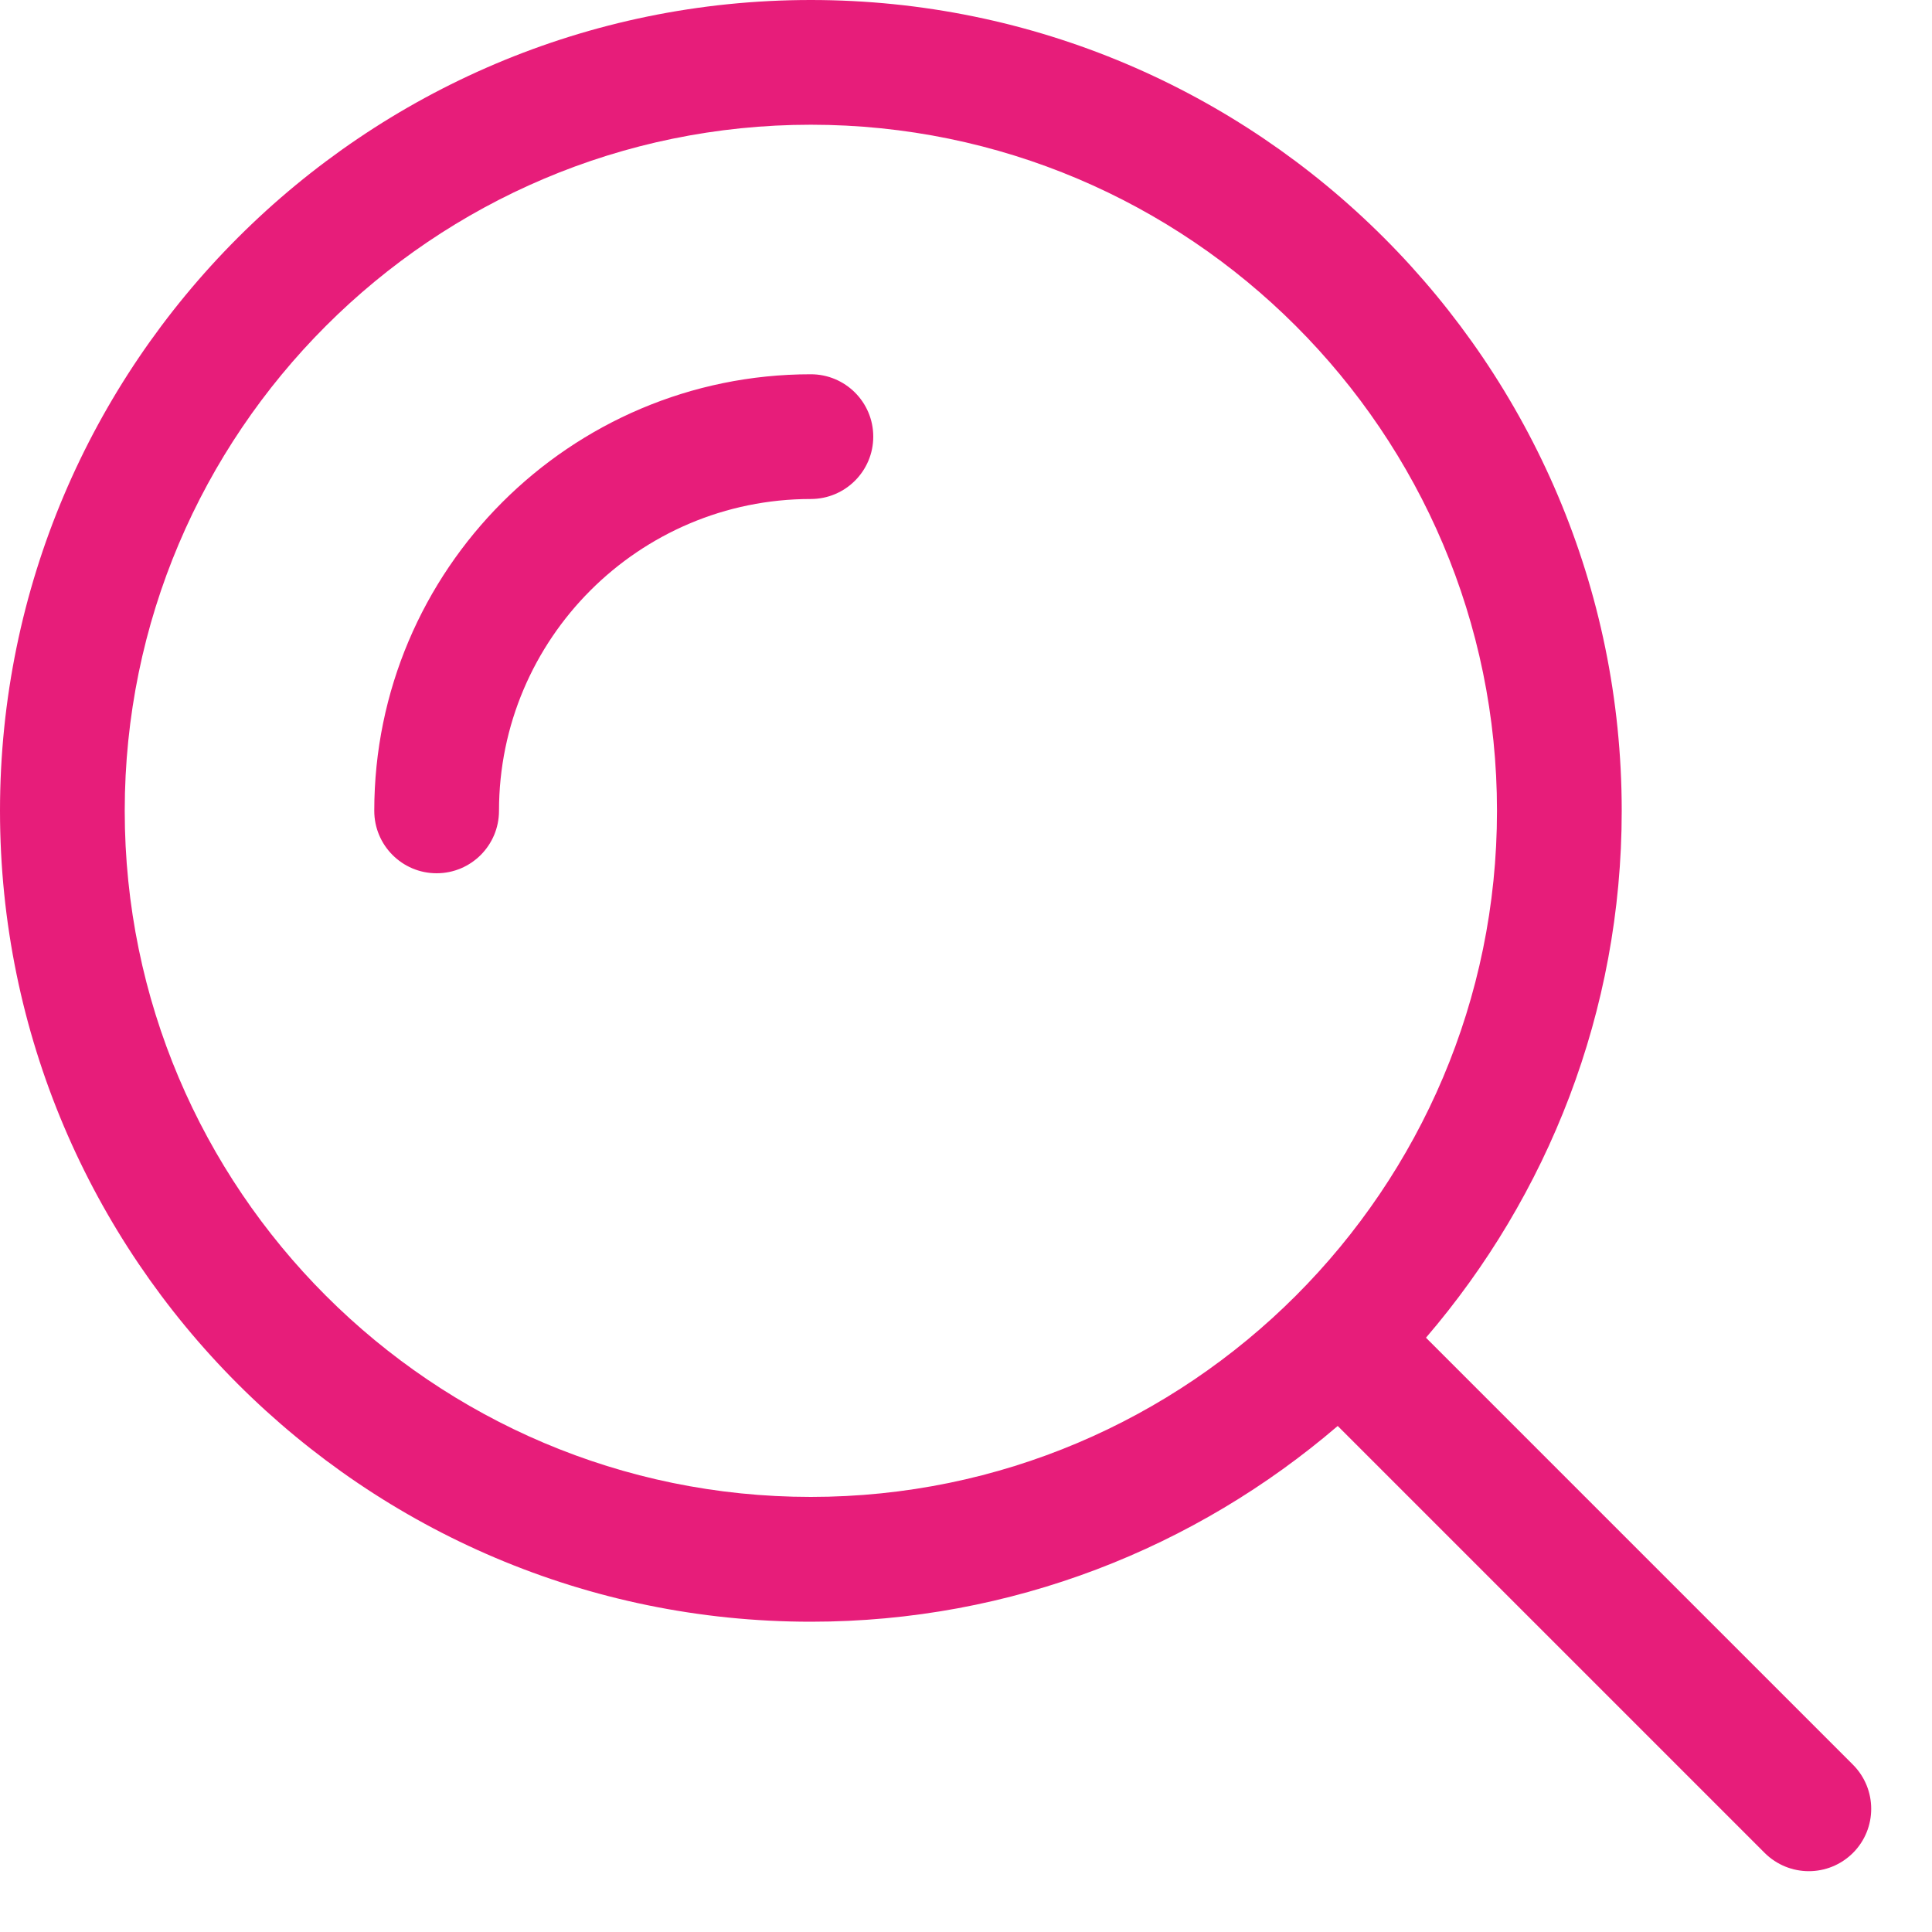
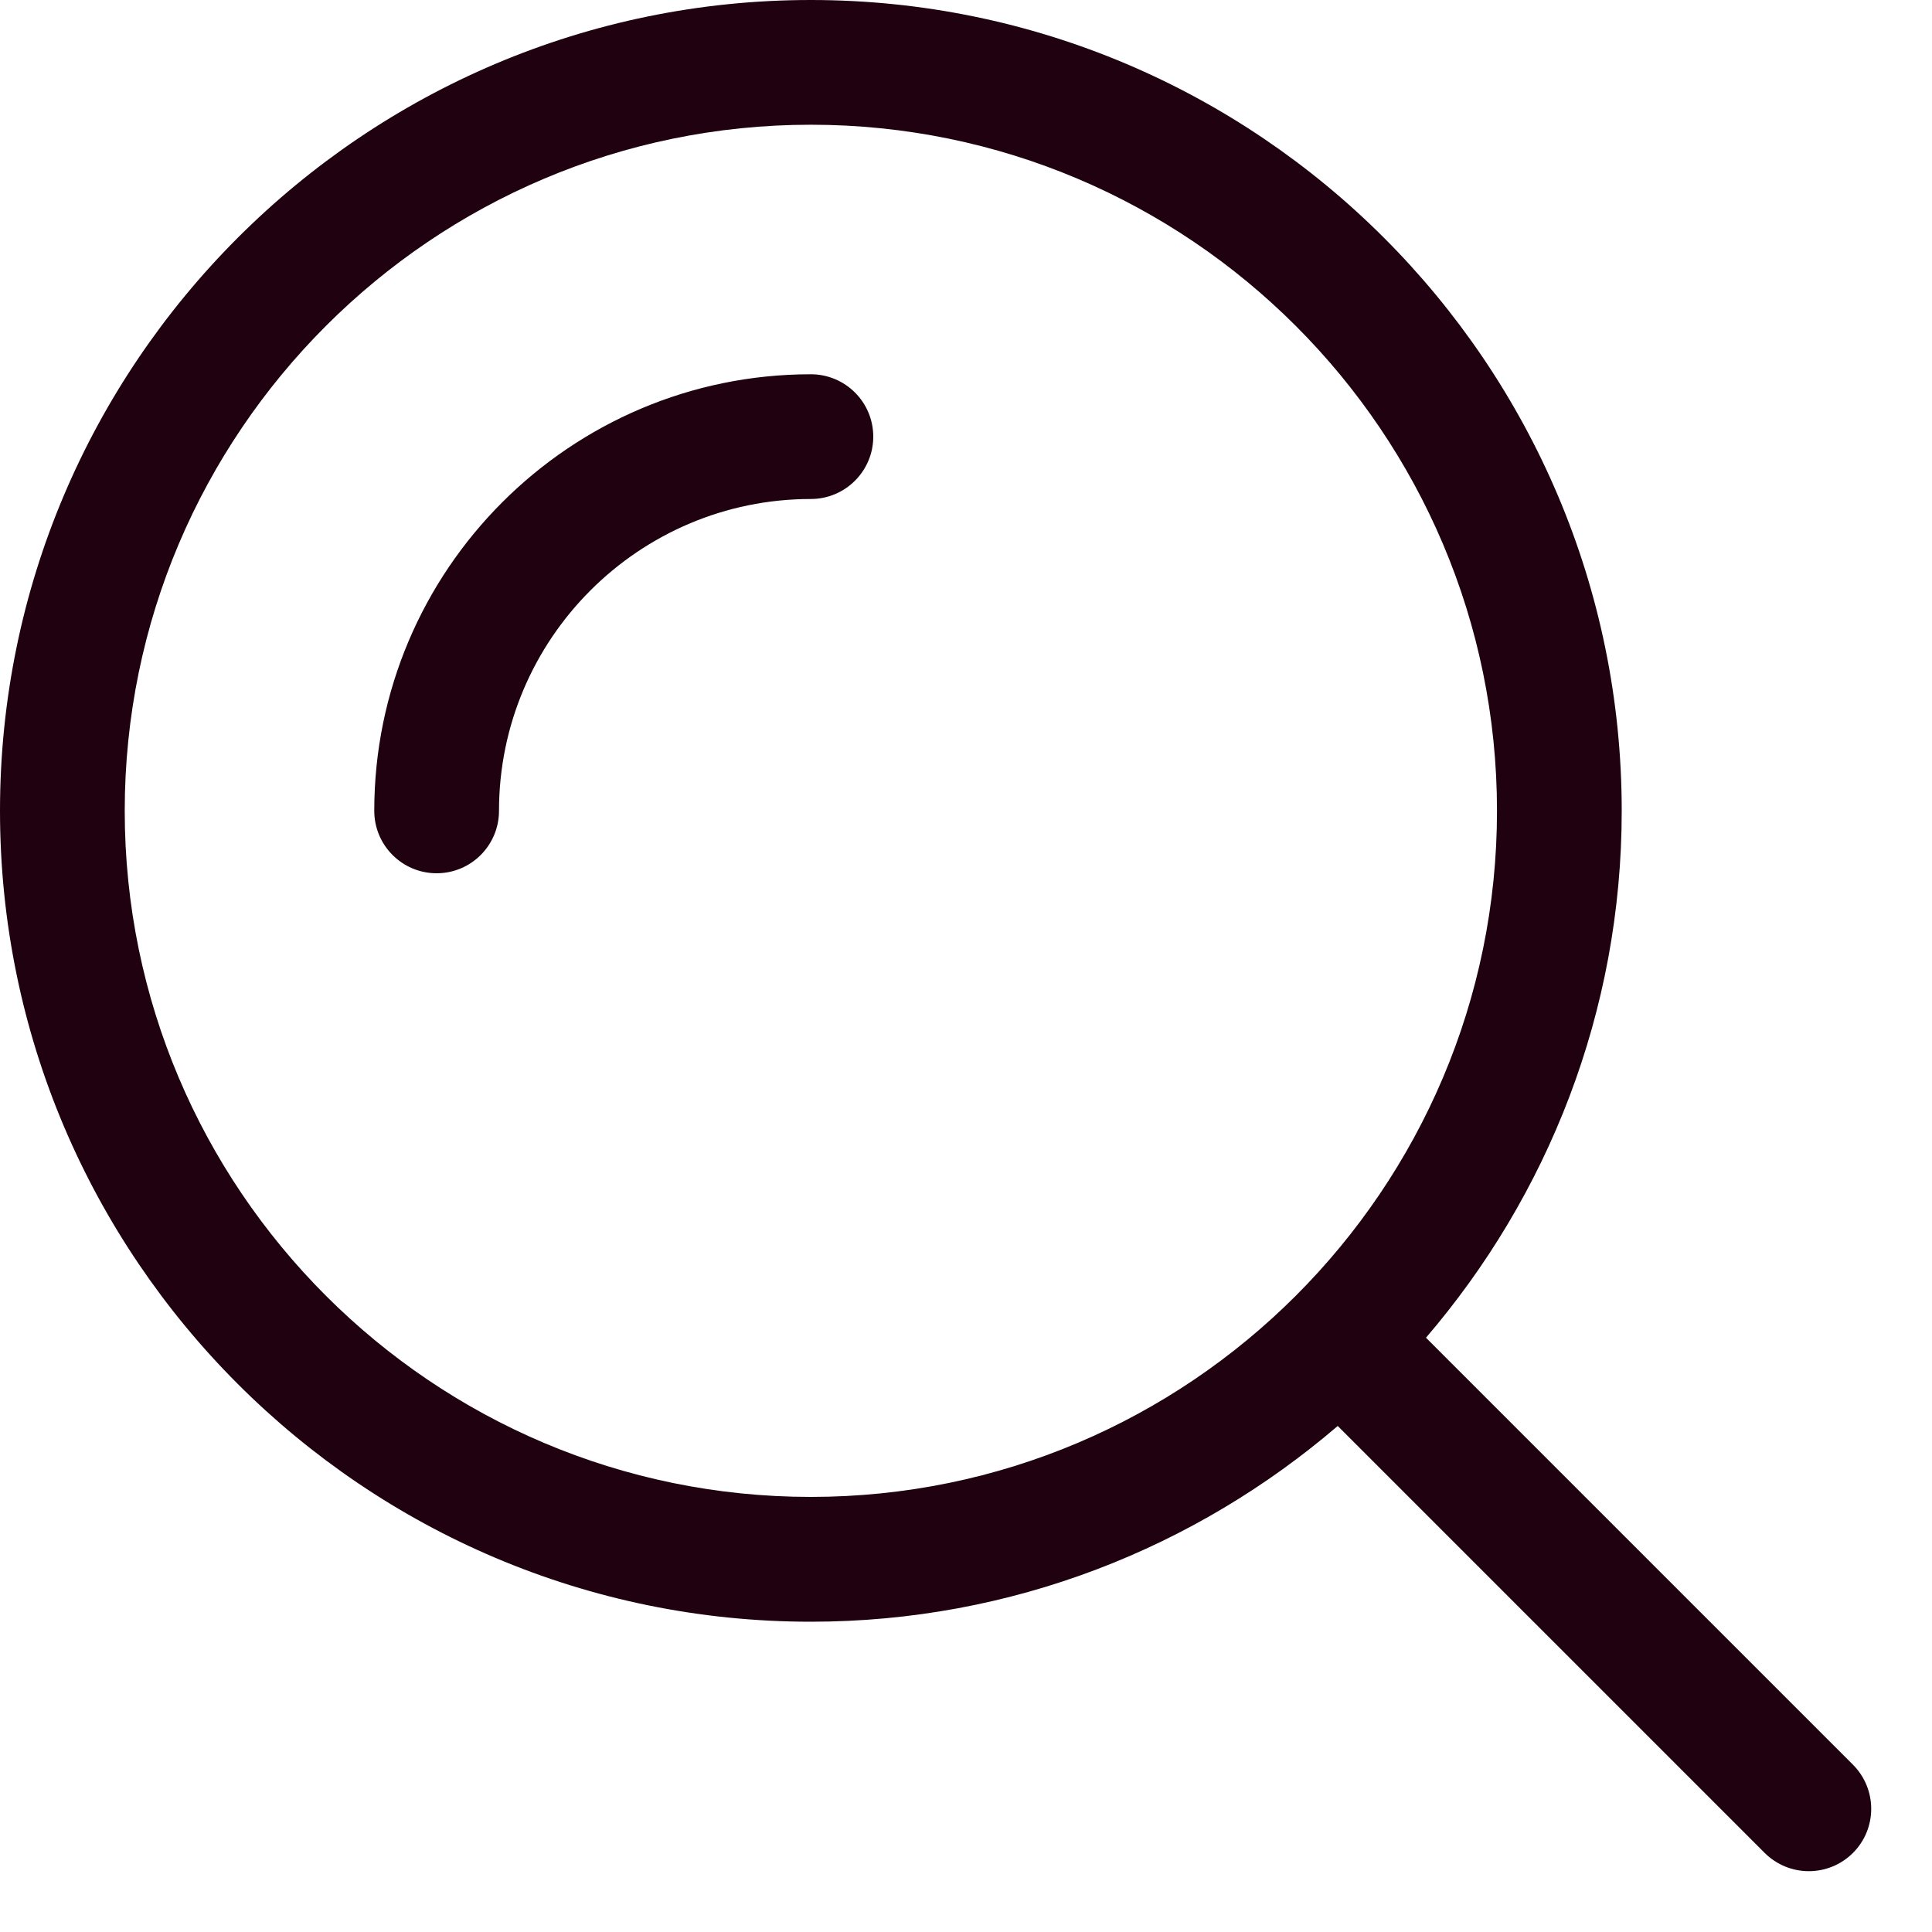
<svg xmlns="http://www.w3.org/2000/svg" width="25" height="25" viewBox="0 0 25 25" fill="none">
-   <path d="M5.65 11.3C5.204 11.3 4.843 10.938 4.843 10.492C4.843 7.377 7.377 4.843 10.492 4.843C10.938 4.843 11.3 5.204 11.3 5.65C11.3 6.095 10.938 6.457 10.492 6.457C8.267 6.457 6.457 8.267 6.457 10.492C6.457 10.938 6.096 11.3 5.65 11.3ZM23.977 23.977C23.819 24.134 23.613 24.213 23.406 24.213C23.2 24.213 22.993 24.134 22.835 23.977L17.31 18.452C15.474 20.026 13.095 20.985 10.492 20.985C4.707 20.985 0 16.278 0 10.492C0 4.707 4.707 0 10.492 0C16.278 0 20.985 4.707 20.985 10.492C20.985 13.095 20.026 15.475 18.452 17.31L23.977 22.835C24.292 23.151 24.292 23.662 23.977 23.977ZM19.371 10.492C19.371 5.597 15.388 1.614 10.492 1.614C5.597 1.614 1.614 5.597 1.614 10.492C1.614 15.388 5.597 19.37 10.492 19.37C15.388 19.37 19.371 15.388 19.371 10.492Z" fill="#E71D7A" />
+   <path d="M5.65 11.3C5.204 11.3 4.843 10.938 4.843 10.492C4.843 7.377 7.377 4.843 10.492 4.843C10.938 4.843 11.3 5.204 11.3 5.65C11.3 6.095 10.938 6.457 10.492 6.457C8.267 6.457 6.457 8.267 6.457 10.492C6.457 10.938 6.096 11.3 5.65 11.3ZM23.977 23.977C23.819 24.134 23.613 24.213 23.406 24.213C23.2 24.213 22.993 24.134 22.835 23.977L17.31 18.452C15.474 20.026 13.095 20.985 10.492 20.985C4.707 20.985 0 16.278 0 10.492C0 4.707 4.707 0 10.492 0C16.278 0 20.985 4.707 20.985 10.492C20.985 13.095 20.026 15.475 18.452 17.31L23.977 22.835C24.292 23.151 24.292 23.662 23.977 23.977ZM19.371 10.492C19.371 5.597 15.388 1.614 10.492 1.614C5.597 1.614 1.614 5.597 1.614 10.492C1.614 15.388 5.597 19.37 10.492 19.37C15.388 19.37 19.371 15.388 19.371 10.492Z" fill="#1F010F" />
</svg>
